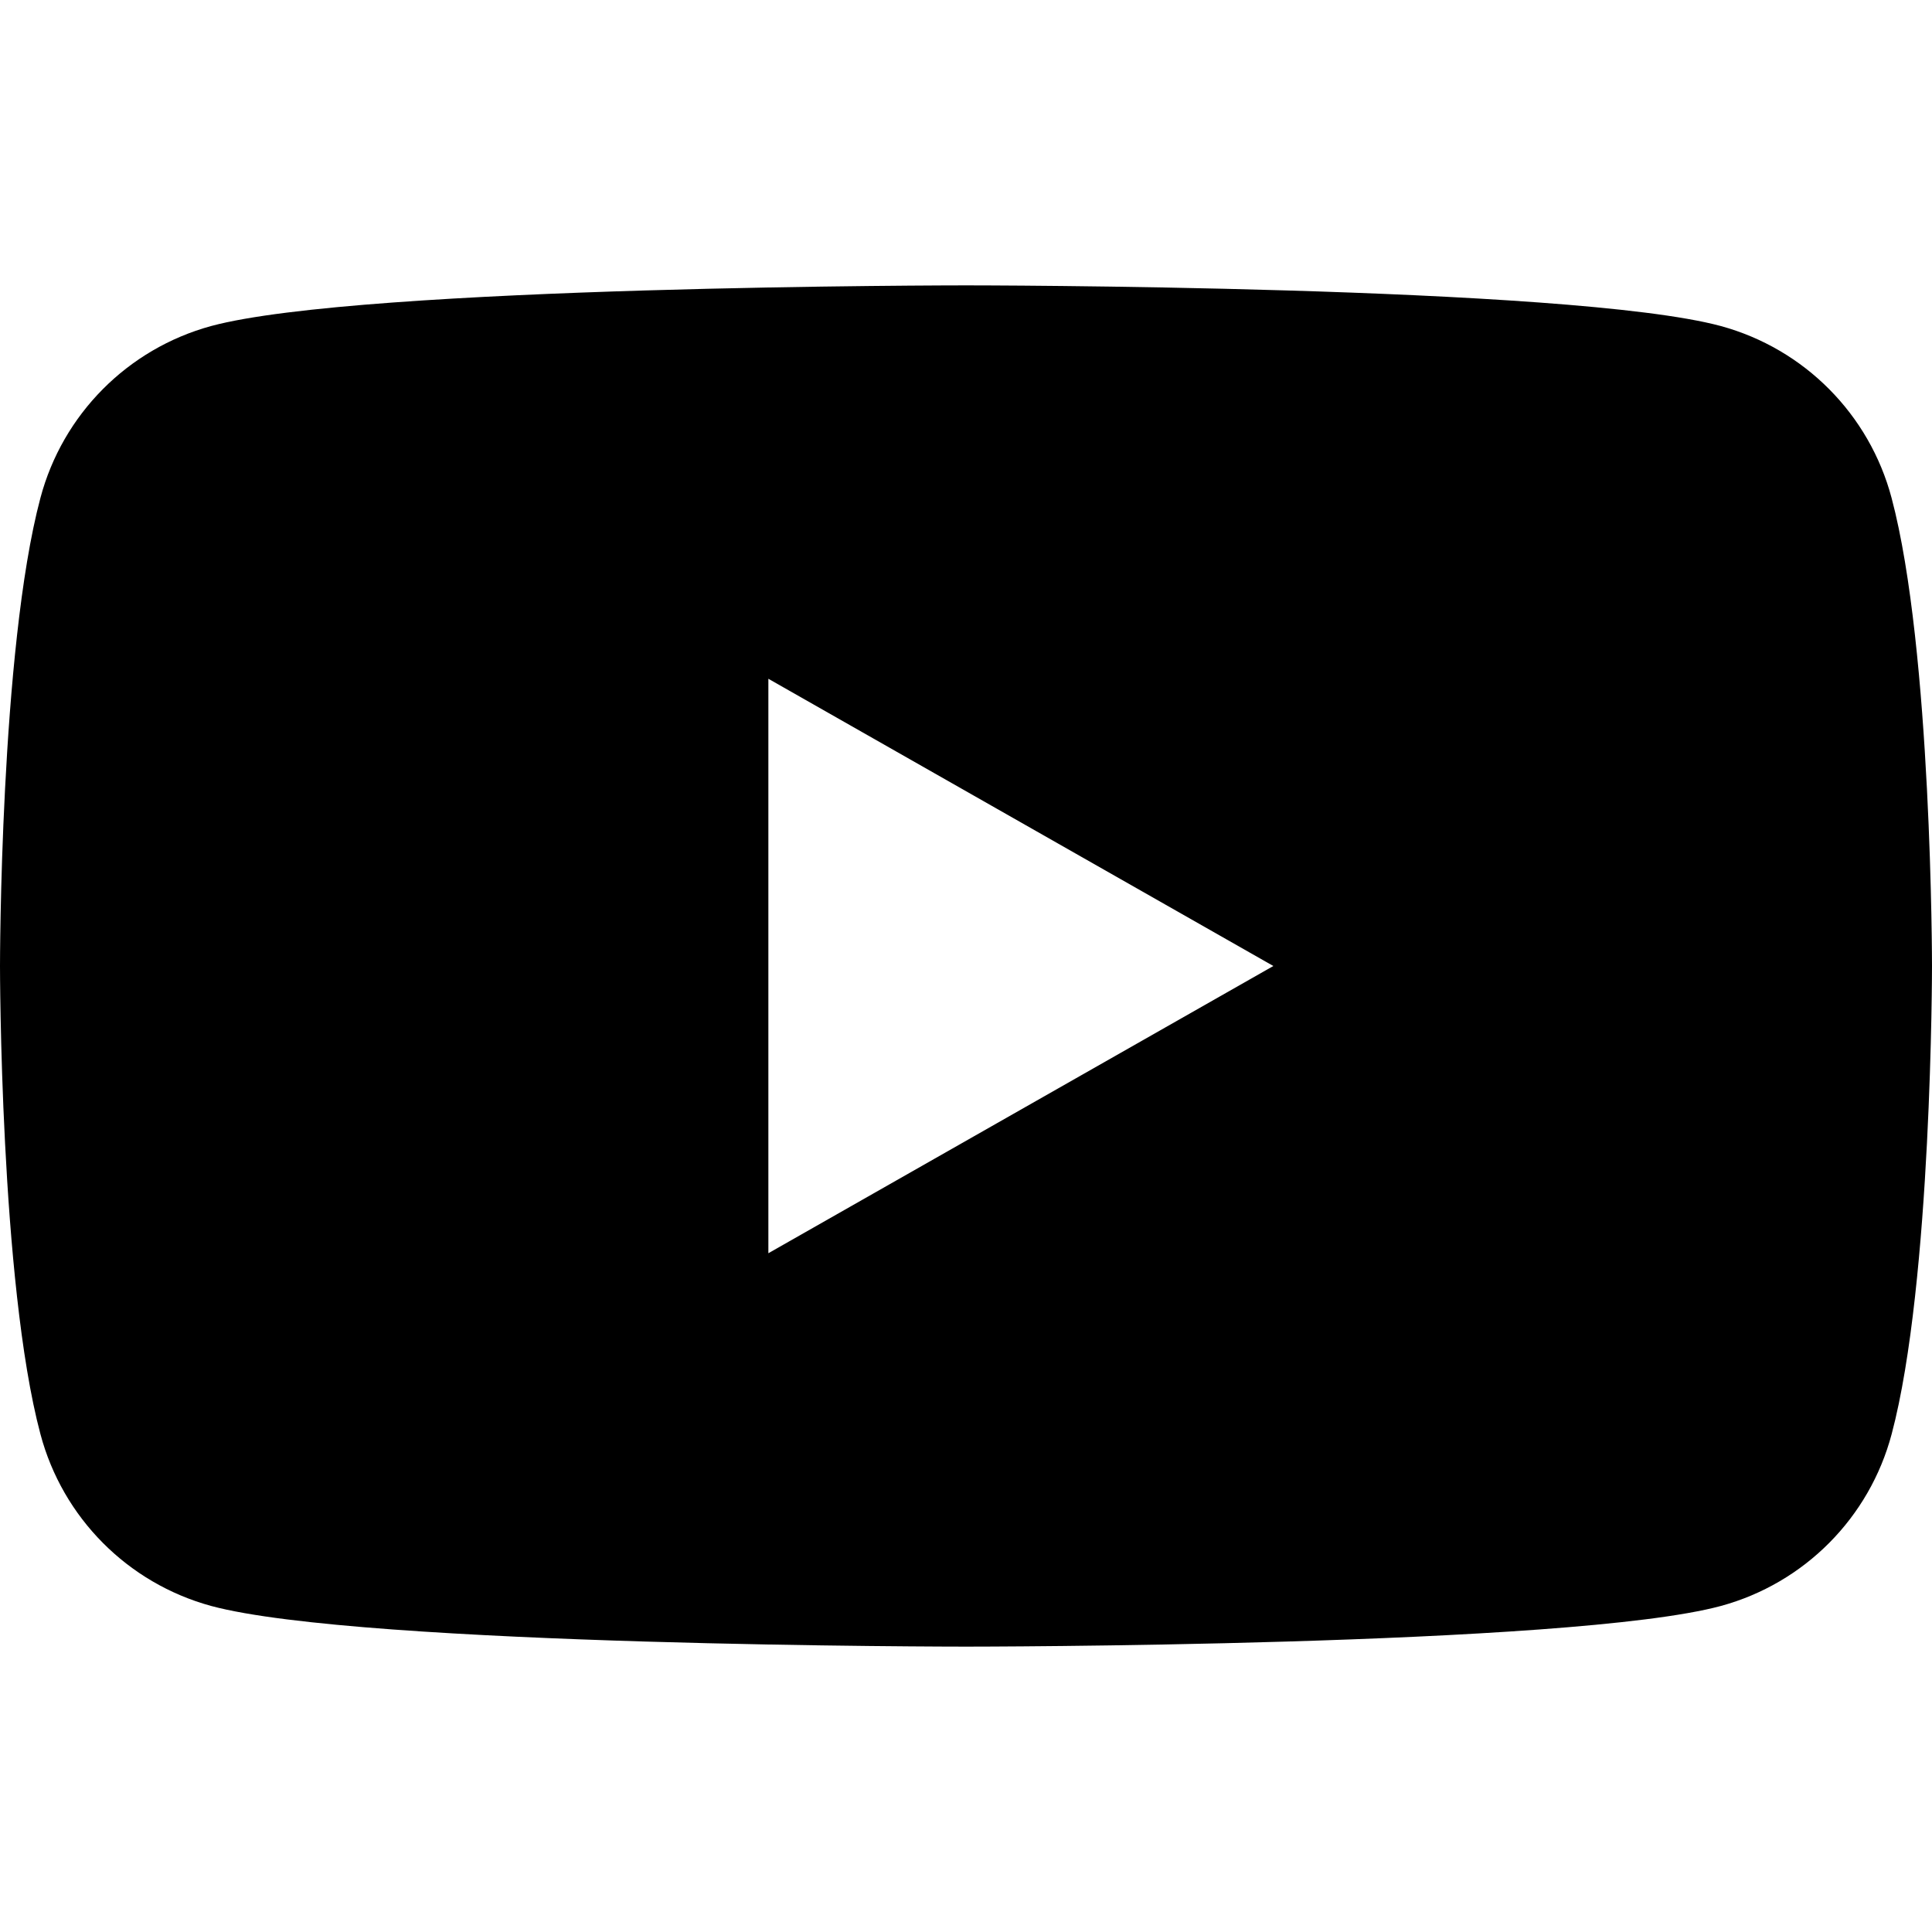
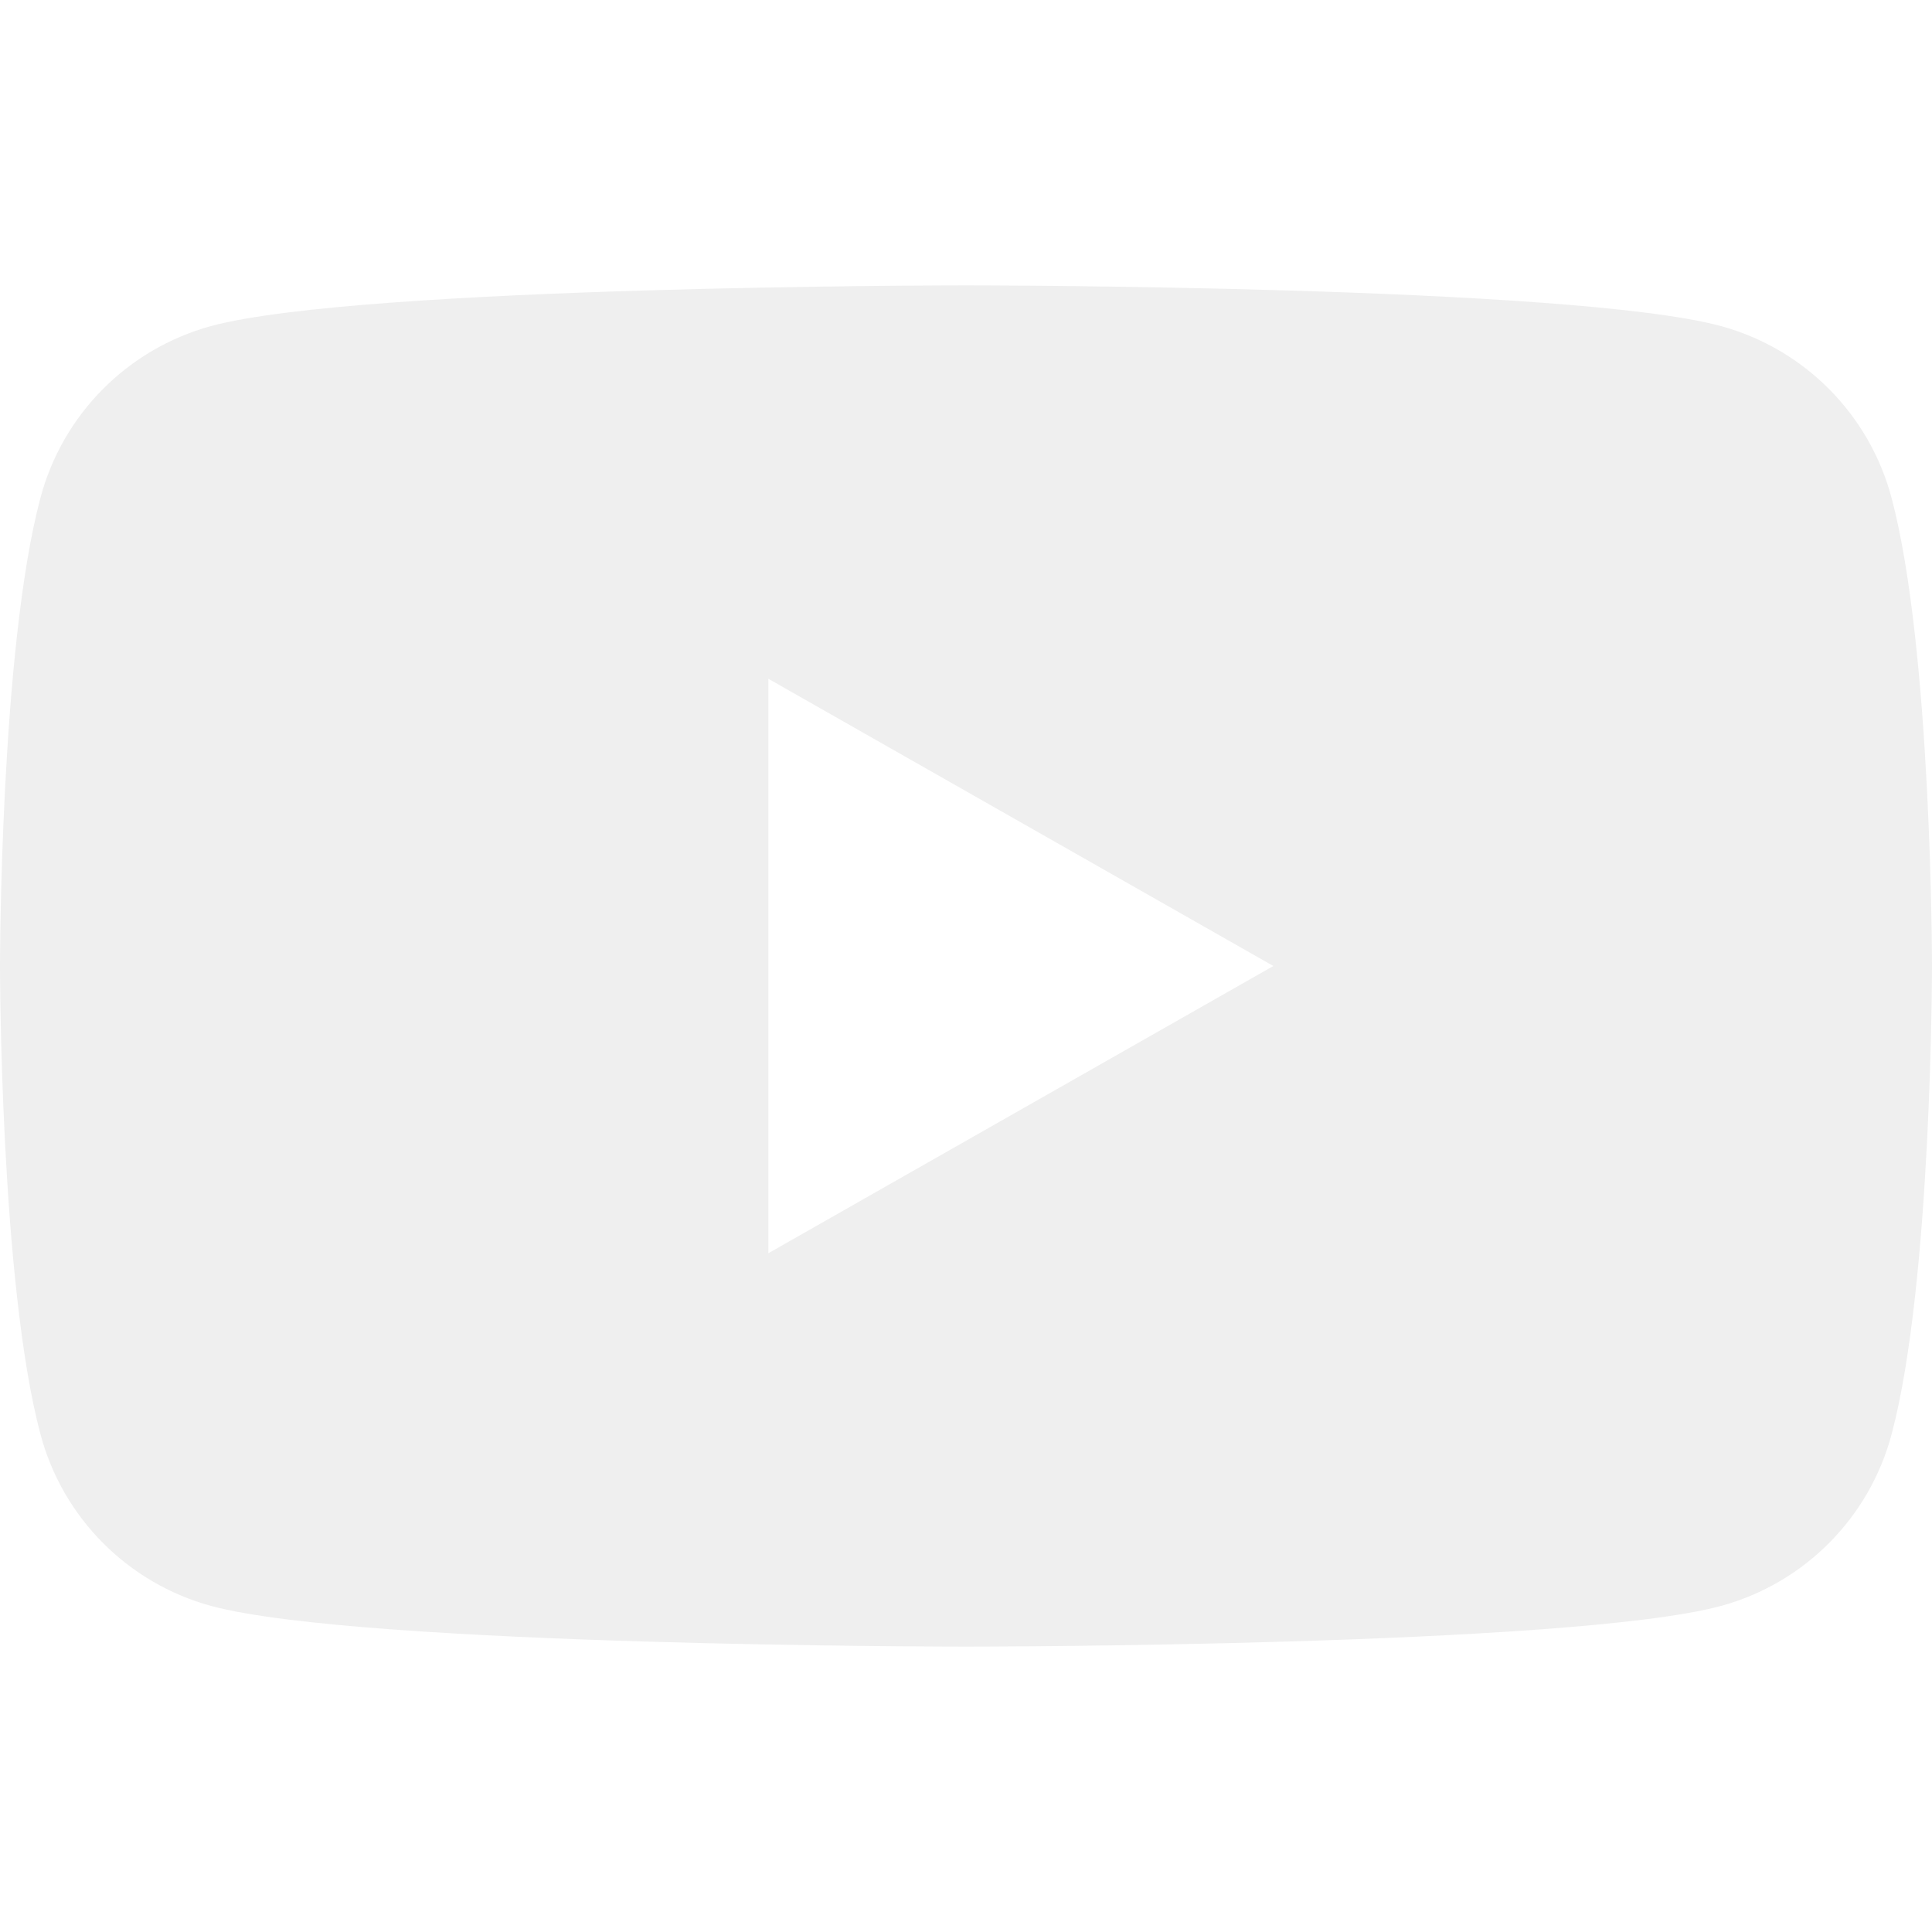
<svg xmlns="http://www.w3.org/2000/svg" role="img" viewBox="0 0 24 24">
-   <path d="M23.498 6.186a3.016 3.016 0 0 0-2.122-2.136C19.505 3.545 12 3.545 12 3.545s-7.505 0-9.377.505A3.017 3.017 0 0 0 .502 6.186C0 8.07 0 12 0 12s0 3.93.502 5.814a3.016 3.016 0 0 0 2.122 2.136c1.871.505 9.376.505 9.376.505s7.505 0 9.377-.505a3.015 3.015 0 0 0 2.122-2.136C24 15.93 24 12 24 12s0-3.93-.502-5.814zM9.545 15.568V8.432L15.818 12l-6.273 3.568z" />
+   <path fill="#efefef" d="M23.498 6.186a3.016 3.016 0 0 0-2.122-2.136C19.505 3.545 12 3.545 12 3.545s-7.505 0-9.377.505A3.017 3.017 0 0 0 .502 6.186C0 8.07 0 12 0 12s0 3.93.502 5.814a3.016 3.016 0 0 0 2.122 2.136c1.871.505 9.376.505 9.376.505s7.505 0 9.377-.505a3.015 3.015 0 0 0 2.122-2.136C24 15.93 24 12 24 12s0-3.93-.502-5.814zM9.545 15.568V8.432L15.818 12l-6.273 3.568z" />
</svg>
